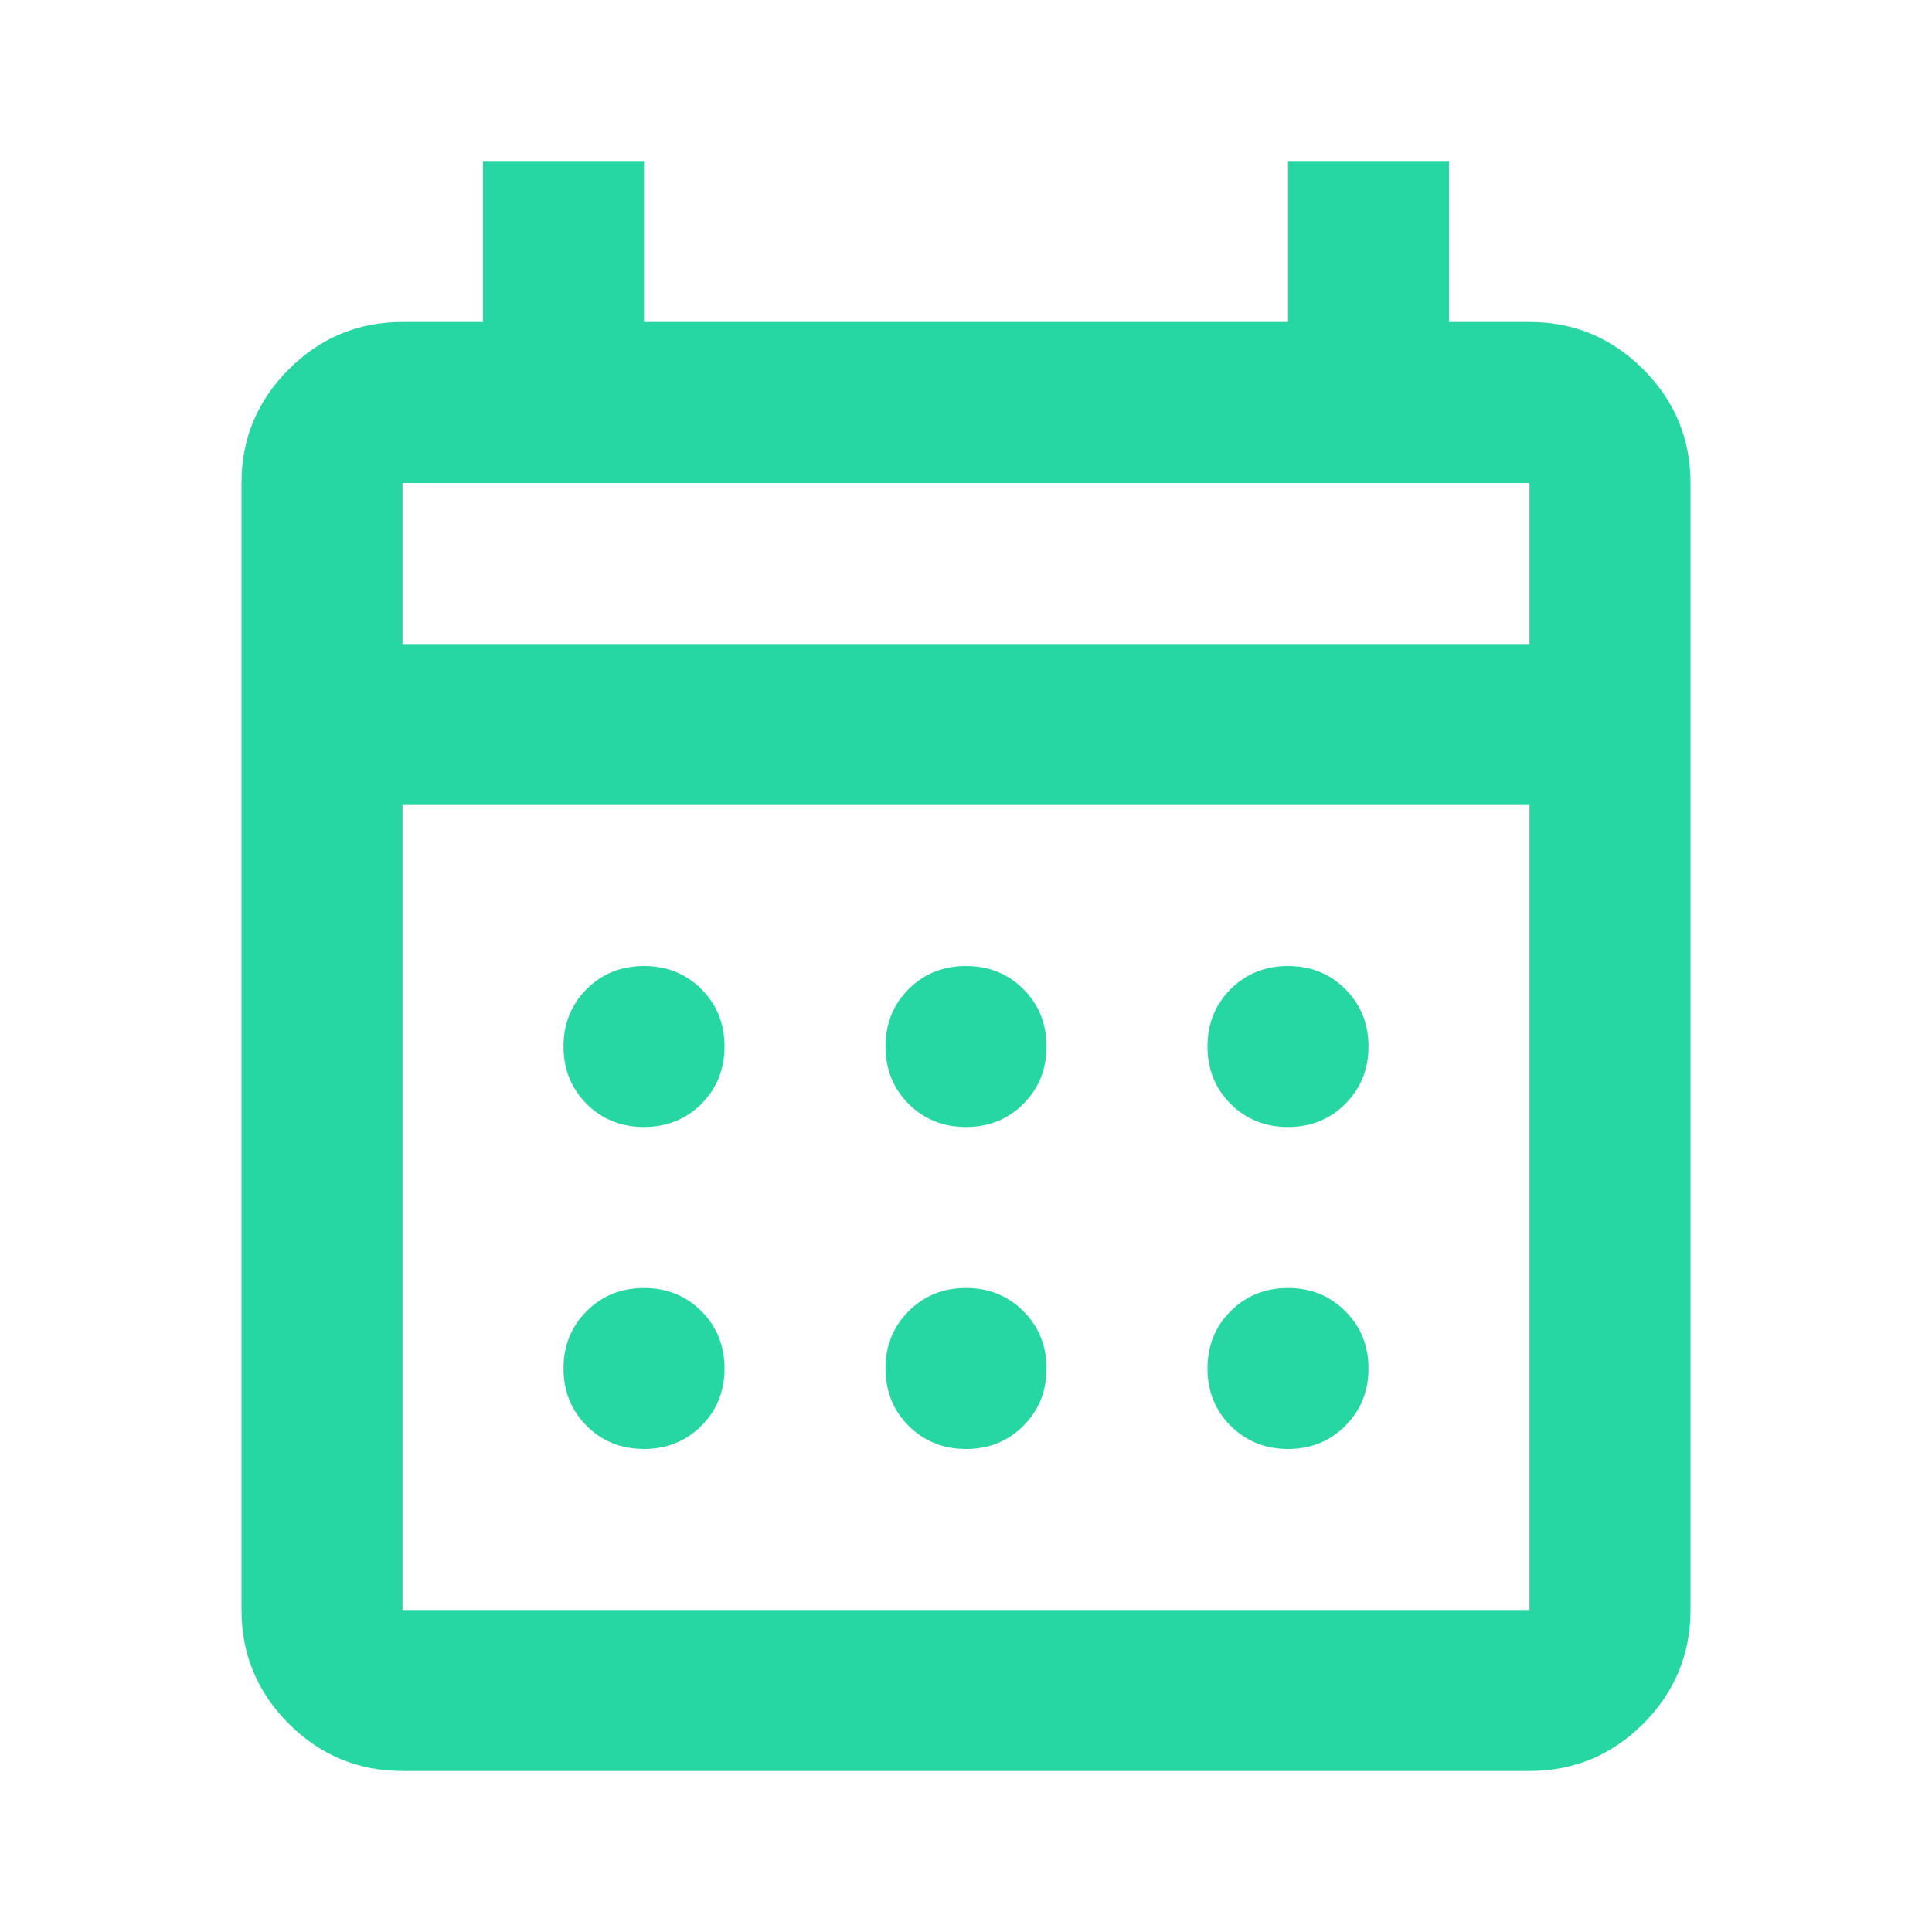
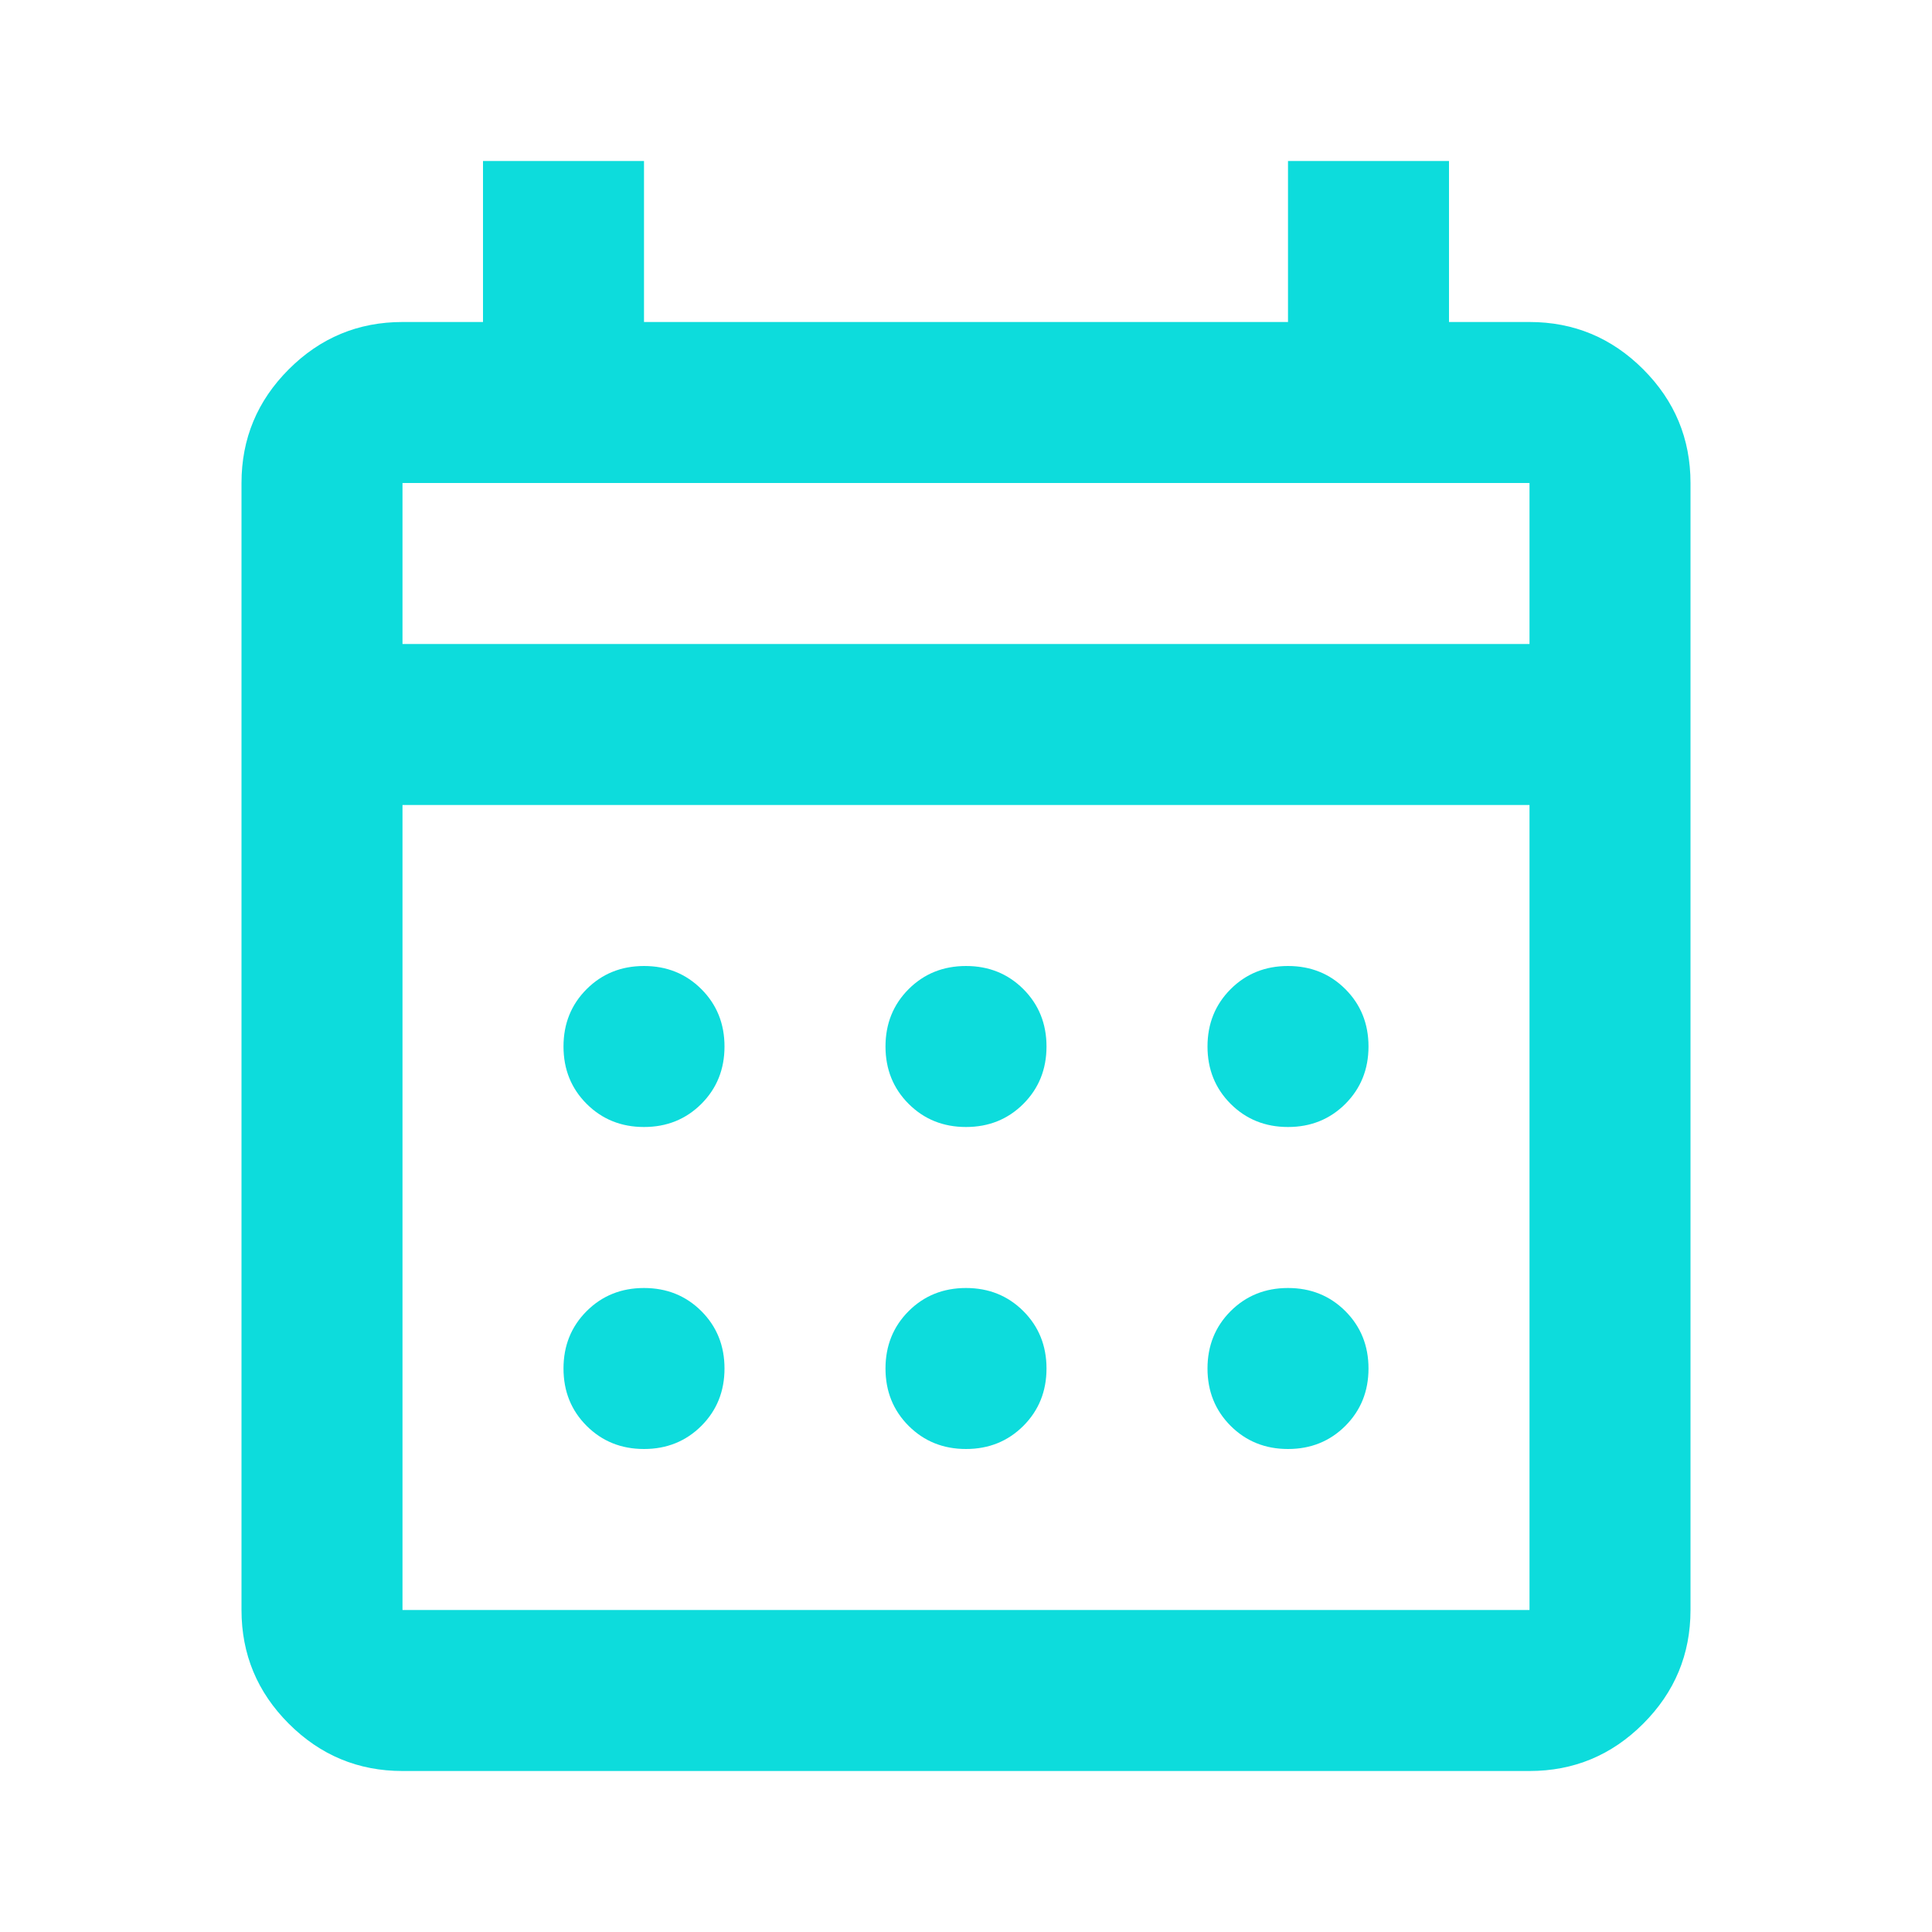
- <svg xmlns="http://www.w3.org/2000/svg" width="24" height="24" viewBox="0 0 24 24" fill="none">
+ <svg xmlns="http://www.w3.org/2000/svg" width="75" height="75" viewBox="0 0 75 75" fill="none">
  <g id="calendar_month">
-     <mask id="mask0_2414_12580" style="mask-type:alpha" maskUnits="userSpaceOnUse" x="0" y="0" width="24" height="24">
-       <rect id="Bounding box" width="24" height="24" fill="#D9D9D9" />
+     <mask id="mask0_130_398" style="mask-type:alpha" maskUnits="userSpaceOnUse" x="0" y="0" width="75" height="75">
+       <rect id="Bounding box" width="75" height="75" fill="#D9D9D9" />
    </mask>
-     <g mask="url(#mask0_2414_12580)">
-       <path id="calendar_month_2" d="M5 22C4.45 22 3.979 21.804 3.587 21.413C3.196 21.021 3 20.55 3 20V6C3 5.45 3.196 4.979 3.587 4.588C3.979 4.196 4.45 4 5 4H6V2H8V4H16V2H18V4H19C19.55 4 20.021 4.196 20.413 4.588C20.804 4.979 21 5.45 21 6V20C21 20.55 20.804 21.021 20.413 21.413C20.021 21.804 19.55 22 19 22H5ZM5 20H19V10H5V20ZM5 8H19V6H5V8ZM12 14C11.717 14 11.479 13.904 11.287 13.713C11.096 13.521 11 13.283 11 13C11 12.717 11.096 12.479 11.287 12.287C11.479 12.096 11.717 12 12 12C12.283 12 12.521 12.096 12.713 12.287C12.904 12.479 13 12.717 13 13C13 13.283 12.904 13.521 12.713 13.713C12.521 13.904 12.283 14 12 14ZM8 14C7.717 14 7.479 13.904 7.287 13.713C7.096 13.521 7 13.283 7 13C7 12.717 7.096 12.479 7.287 12.287C7.479 12.096 7.717 12 8 12C8.283 12 8.521 12.096 8.713 12.287C8.904 12.479 9 12.717 9 13C9 13.283 8.904 13.521 8.713 13.713C8.521 13.904 8.283 14 8 14ZM16 14C15.717 14 15.479 13.904 15.287 13.713C15.096 13.521 15 13.283 15 13C15 12.717 15.096 12.479 15.287 12.287C15.479 12.096 15.717 12 16 12C16.283 12 16.521 12.096 16.712 12.287C16.904 12.479 17 12.717 17 13C17 13.283 16.904 13.521 16.712 13.713C16.521 13.904 16.283 14 16 14ZM12 18C11.717 18 11.479 17.904 11.287 17.712C11.096 17.521 11 17.283 11 17C11 16.717 11.096 16.479 11.287 16.288C11.479 16.096 11.717 16 12 16C12.283 16 12.521 16.096 12.713 16.288C12.904 16.479 13 16.717 13 17C13 17.283 12.904 17.521 12.713 17.712C12.521 17.904 12.283 18 12 18ZM8 18C7.717 18 7.479 17.904 7.287 17.712C7.096 17.521 7 17.283 7 17C7 16.717 7.096 16.479 7.287 16.288C7.479 16.096 7.717 16 8 16C8.283 16 8.521 16.096 8.713 16.288C8.904 16.479 9 16.717 9 17C9 17.283 8.904 17.521 8.713 17.712C8.521 17.904 8.283 18 8 18ZM16 18C15.717 18 15.479 17.904 15.287 17.712C15.096 17.521 15 17.283 15 17C15 16.717 15.096 16.479 15.287 16.288C15.479 16.096 15.717 16 16 16C16.283 16 16.521 16.096 16.712 16.288C16.904 16.479 17 16.717 17 17C17 17.283 16.904 17.521 16.712 17.712C16.521 17.904 16.283 18 16 18Z" fill="#26D7A4" />
+     <g mask="url(#mask0_130_398)">
+       <path id="calendar_month_2" d="M15.625 68.75C13.906 68.75 12.435 68.138 11.211 66.914C9.987 65.69 9.375 64.219 9.375 62.5V18.75C9.375 17.031 9.987 15.56 11.211 14.336C12.435 13.112 13.906 12.5 15.625 12.5H18.75V6.25H25V12.5H50V6.25H56.25V12.5H59.375C61.094 12.5 62.565 13.112 63.789 14.336C65.013 15.56 65.625 17.031 65.625 18.75V62.5C65.625 64.219 65.013 65.69 63.789 66.914C62.565 68.138 61.094 68.75 59.375 68.75H15.625ZM15.625 62.5H59.375V31.25H15.625V62.5ZM15.625 25H59.375V18.75H15.625V25ZM37.5 43.75C36.615 43.75 35.872 43.45 35.273 42.852C34.675 42.253 34.375 41.51 34.375 40.625C34.375 39.74 34.675 38.997 35.273 38.398C35.872 37.8 36.615 37.5 37.5 37.5C38.385 37.5 39.128 37.8 39.727 38.398C40.325 38.997 40.625 39.74 40.625 40.625C40.625 41.51 40.325 42.253 39.727 42.852C39.128 43.45 38.385 43.75 37.5 43.75ZM25 43.75C24.115 43.75 23.372 43.45 22.773 42.852C22.174 42.253 21.875 41.51 21.875 40.625C21.875 39.74 22.174 38.997 22.773 38.398C23.372 37.8 24.115 37.5 25 37.5C25.885 37.5 26.628 37.8 27.227 38.398C27.826 38.997 28.125 39.74 28.125 40.625C28.125 41.51 27.826 42.253 27.227 42.852C26.628 43.45 25.885 43.75 25 43.75ZM50 43.75C49.115 43.75 48.372 43.45 47.773 42.852C47.175 42.253 46.875 41.51 46.875 40.625C46.875 39.74 47.175 38.997 47.773 38.398C48.372 37.8 49.115 37.5 50 37.5C50.885 37.5 51.628 37.8 52.227 38.398C52.825 38.997 53.125 39.74 53.125 40.625C53.125 41.51 52.825 42.253 52.227 42.852C51.628 43.45 50.885 43.75 50 43.75ZM37.5 56.25C36.615 56.25 35.872 55.95 35.273 55.352C34.675 54.753 34.375 54.01 34.375 53.125C34.375 52.24 34.675 51.497 35.273 50.898C35.872 50.3 36.615 50 37.5 50C38.385 50 39.128 50.3 39.727 50.898C40.325 51.497 40.625 52.24 40.625 53.125C40.625 54.01 40.325 54.753 39.727 55.352C39.128 55.95 38.385 56.25 37.5 56.25ZM25 56.25C24.115 56.25 23.372 55.95 22.773 55.352C22.174 54.753 21.875 54.01 21.875 53.125C21.875 52.24 22.174 51.497 22.773 50.898C23.372 50.3 24.115 50 25 50C25.885 50 26.628 50.3 27.227 50.898C27.826 51.497 28.125 52.24 28.125 53.125C28.125 54.01 27.826 54.753 27.227 55.352C26.628 55.95 25.885 56.25 25 56.25ZM50 56.25C49.115 56.25 48.372 55.95 47.773 55.352C47.175 54.753 46.875 54.01 46.875 53.125C46.875 52.24 47.175 51.497 47.773 50.898C48.372 50.3 49.115 50 50 50C50.885 50 51.628 50.3 52.227 50.898C52.825 51.497 53.125 52.24 53.125 53.125C53.125 54.01 52.825 54.753 52.227 55.352C51.628 55.95 50.885 56.25 50 56.25Z" fill="#0DDCDC" />
    </g>
  </g>
</svg>
